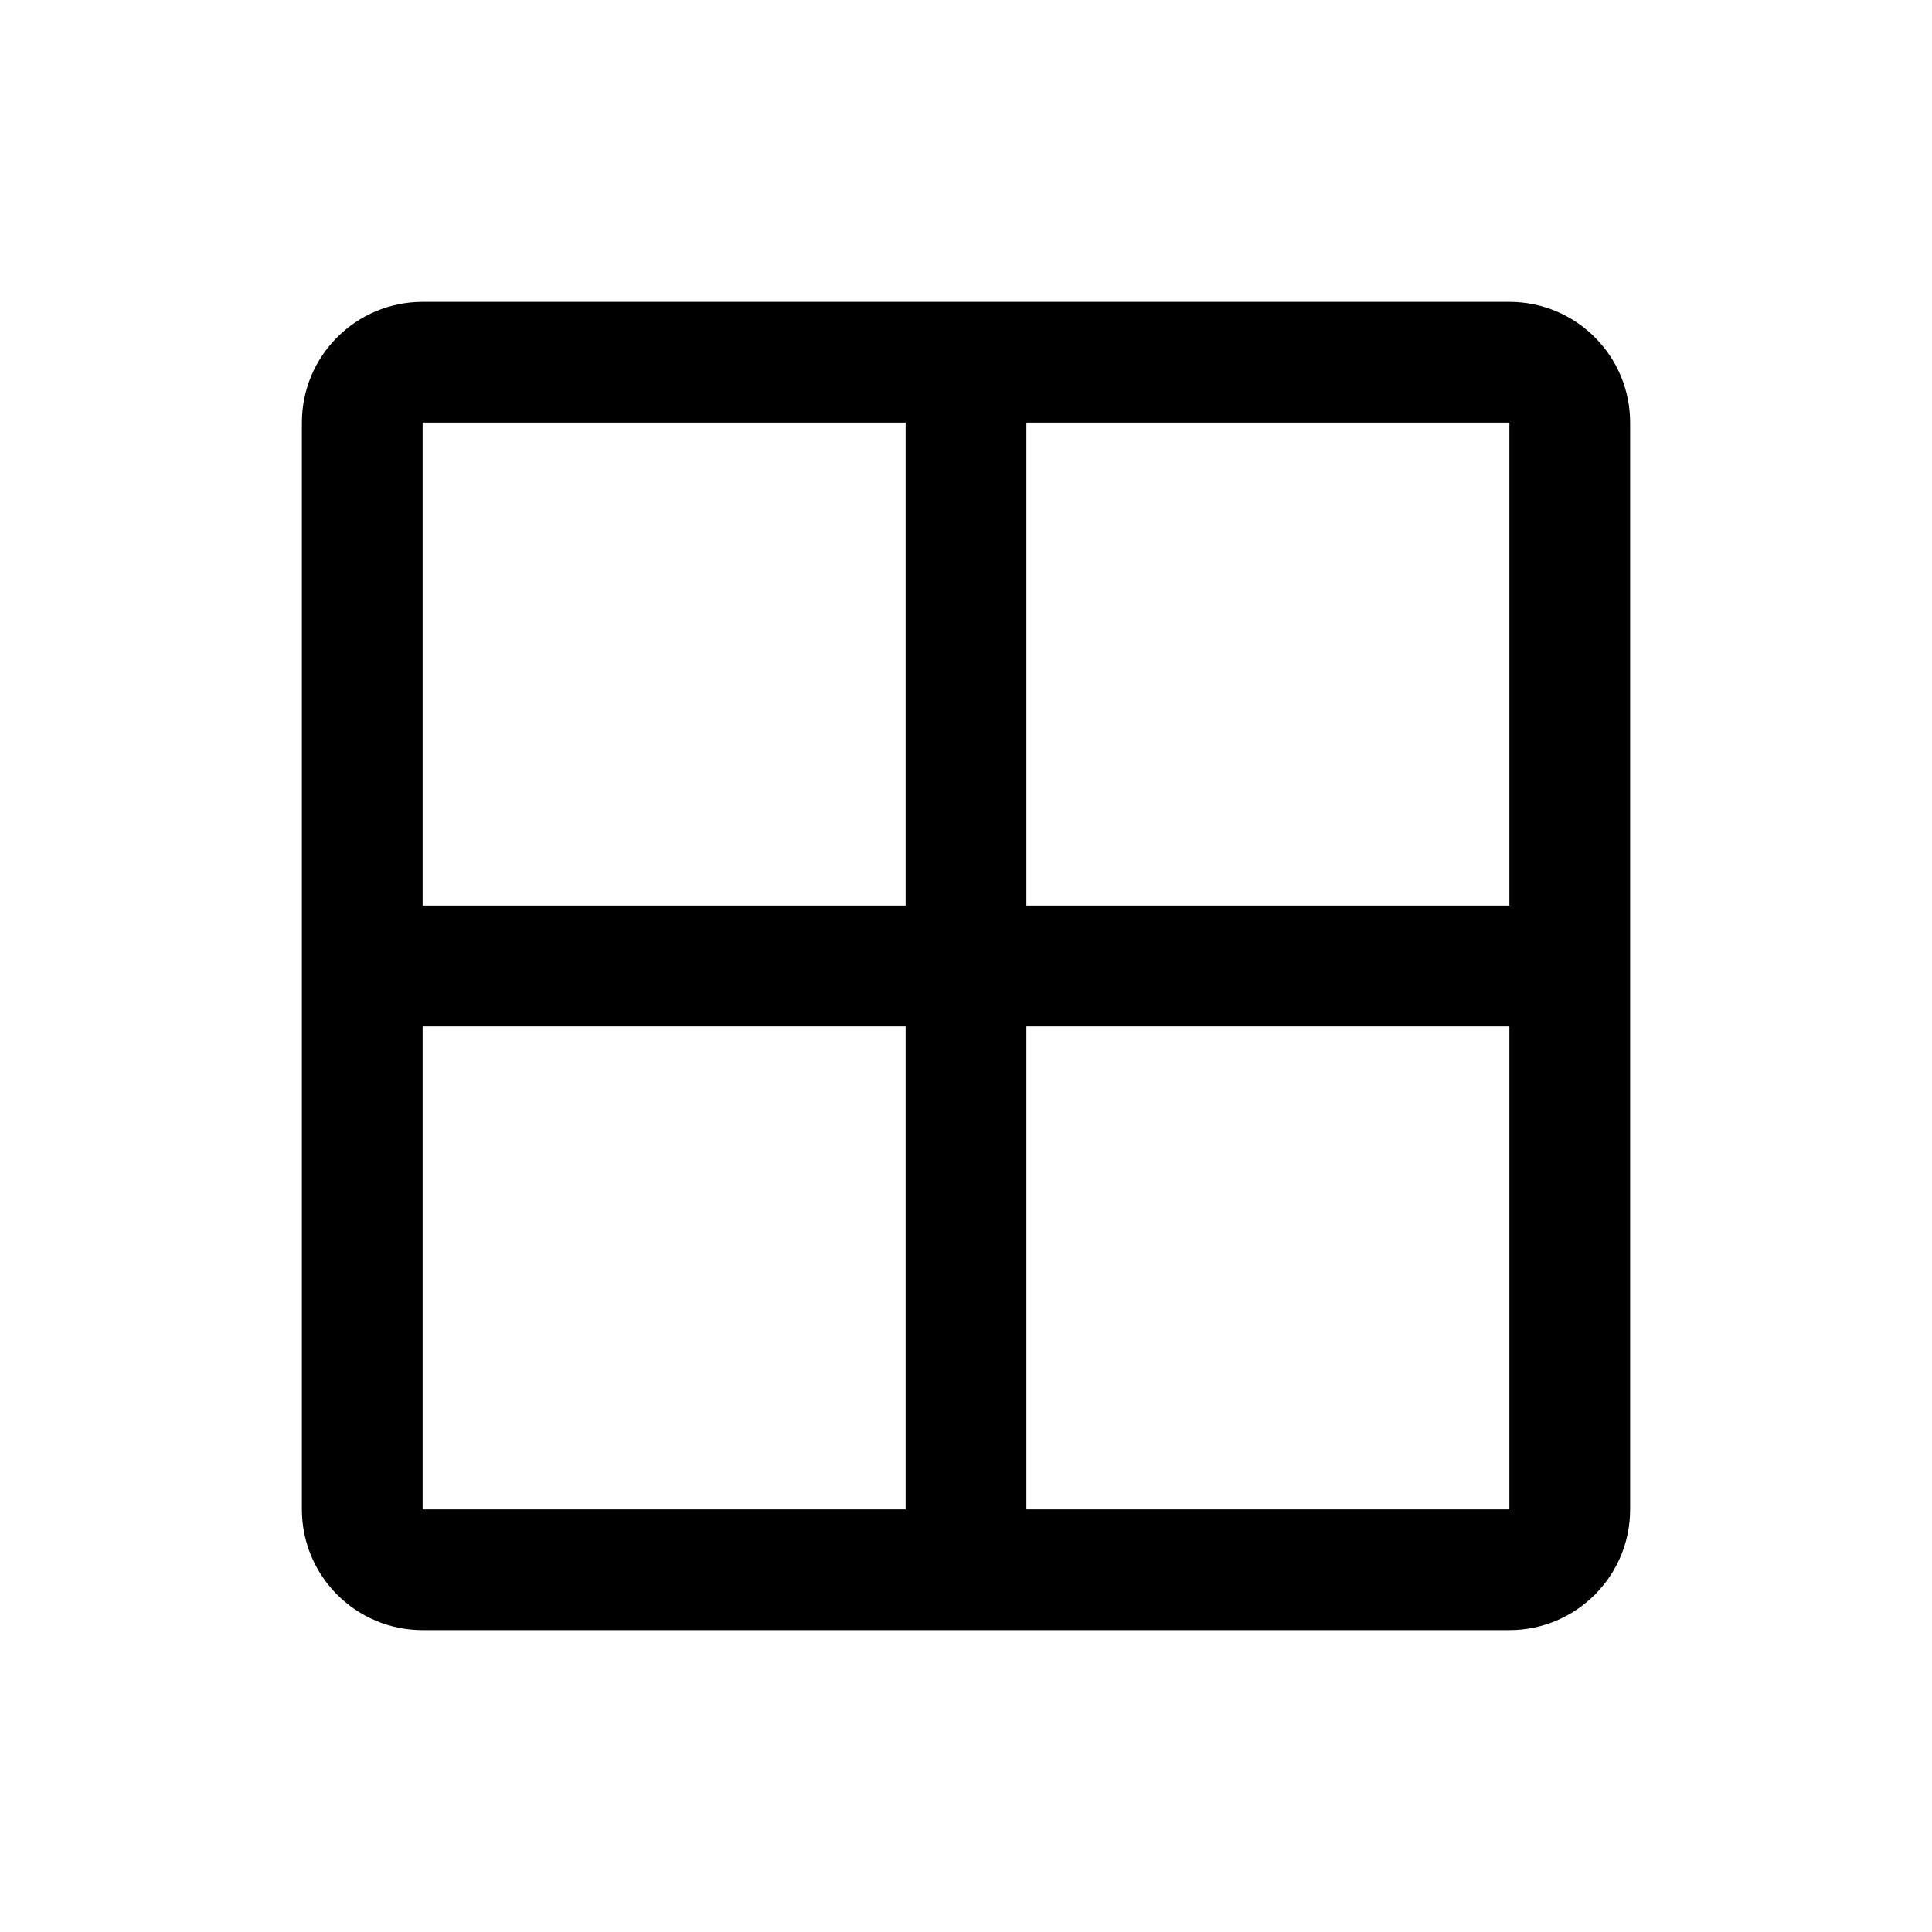
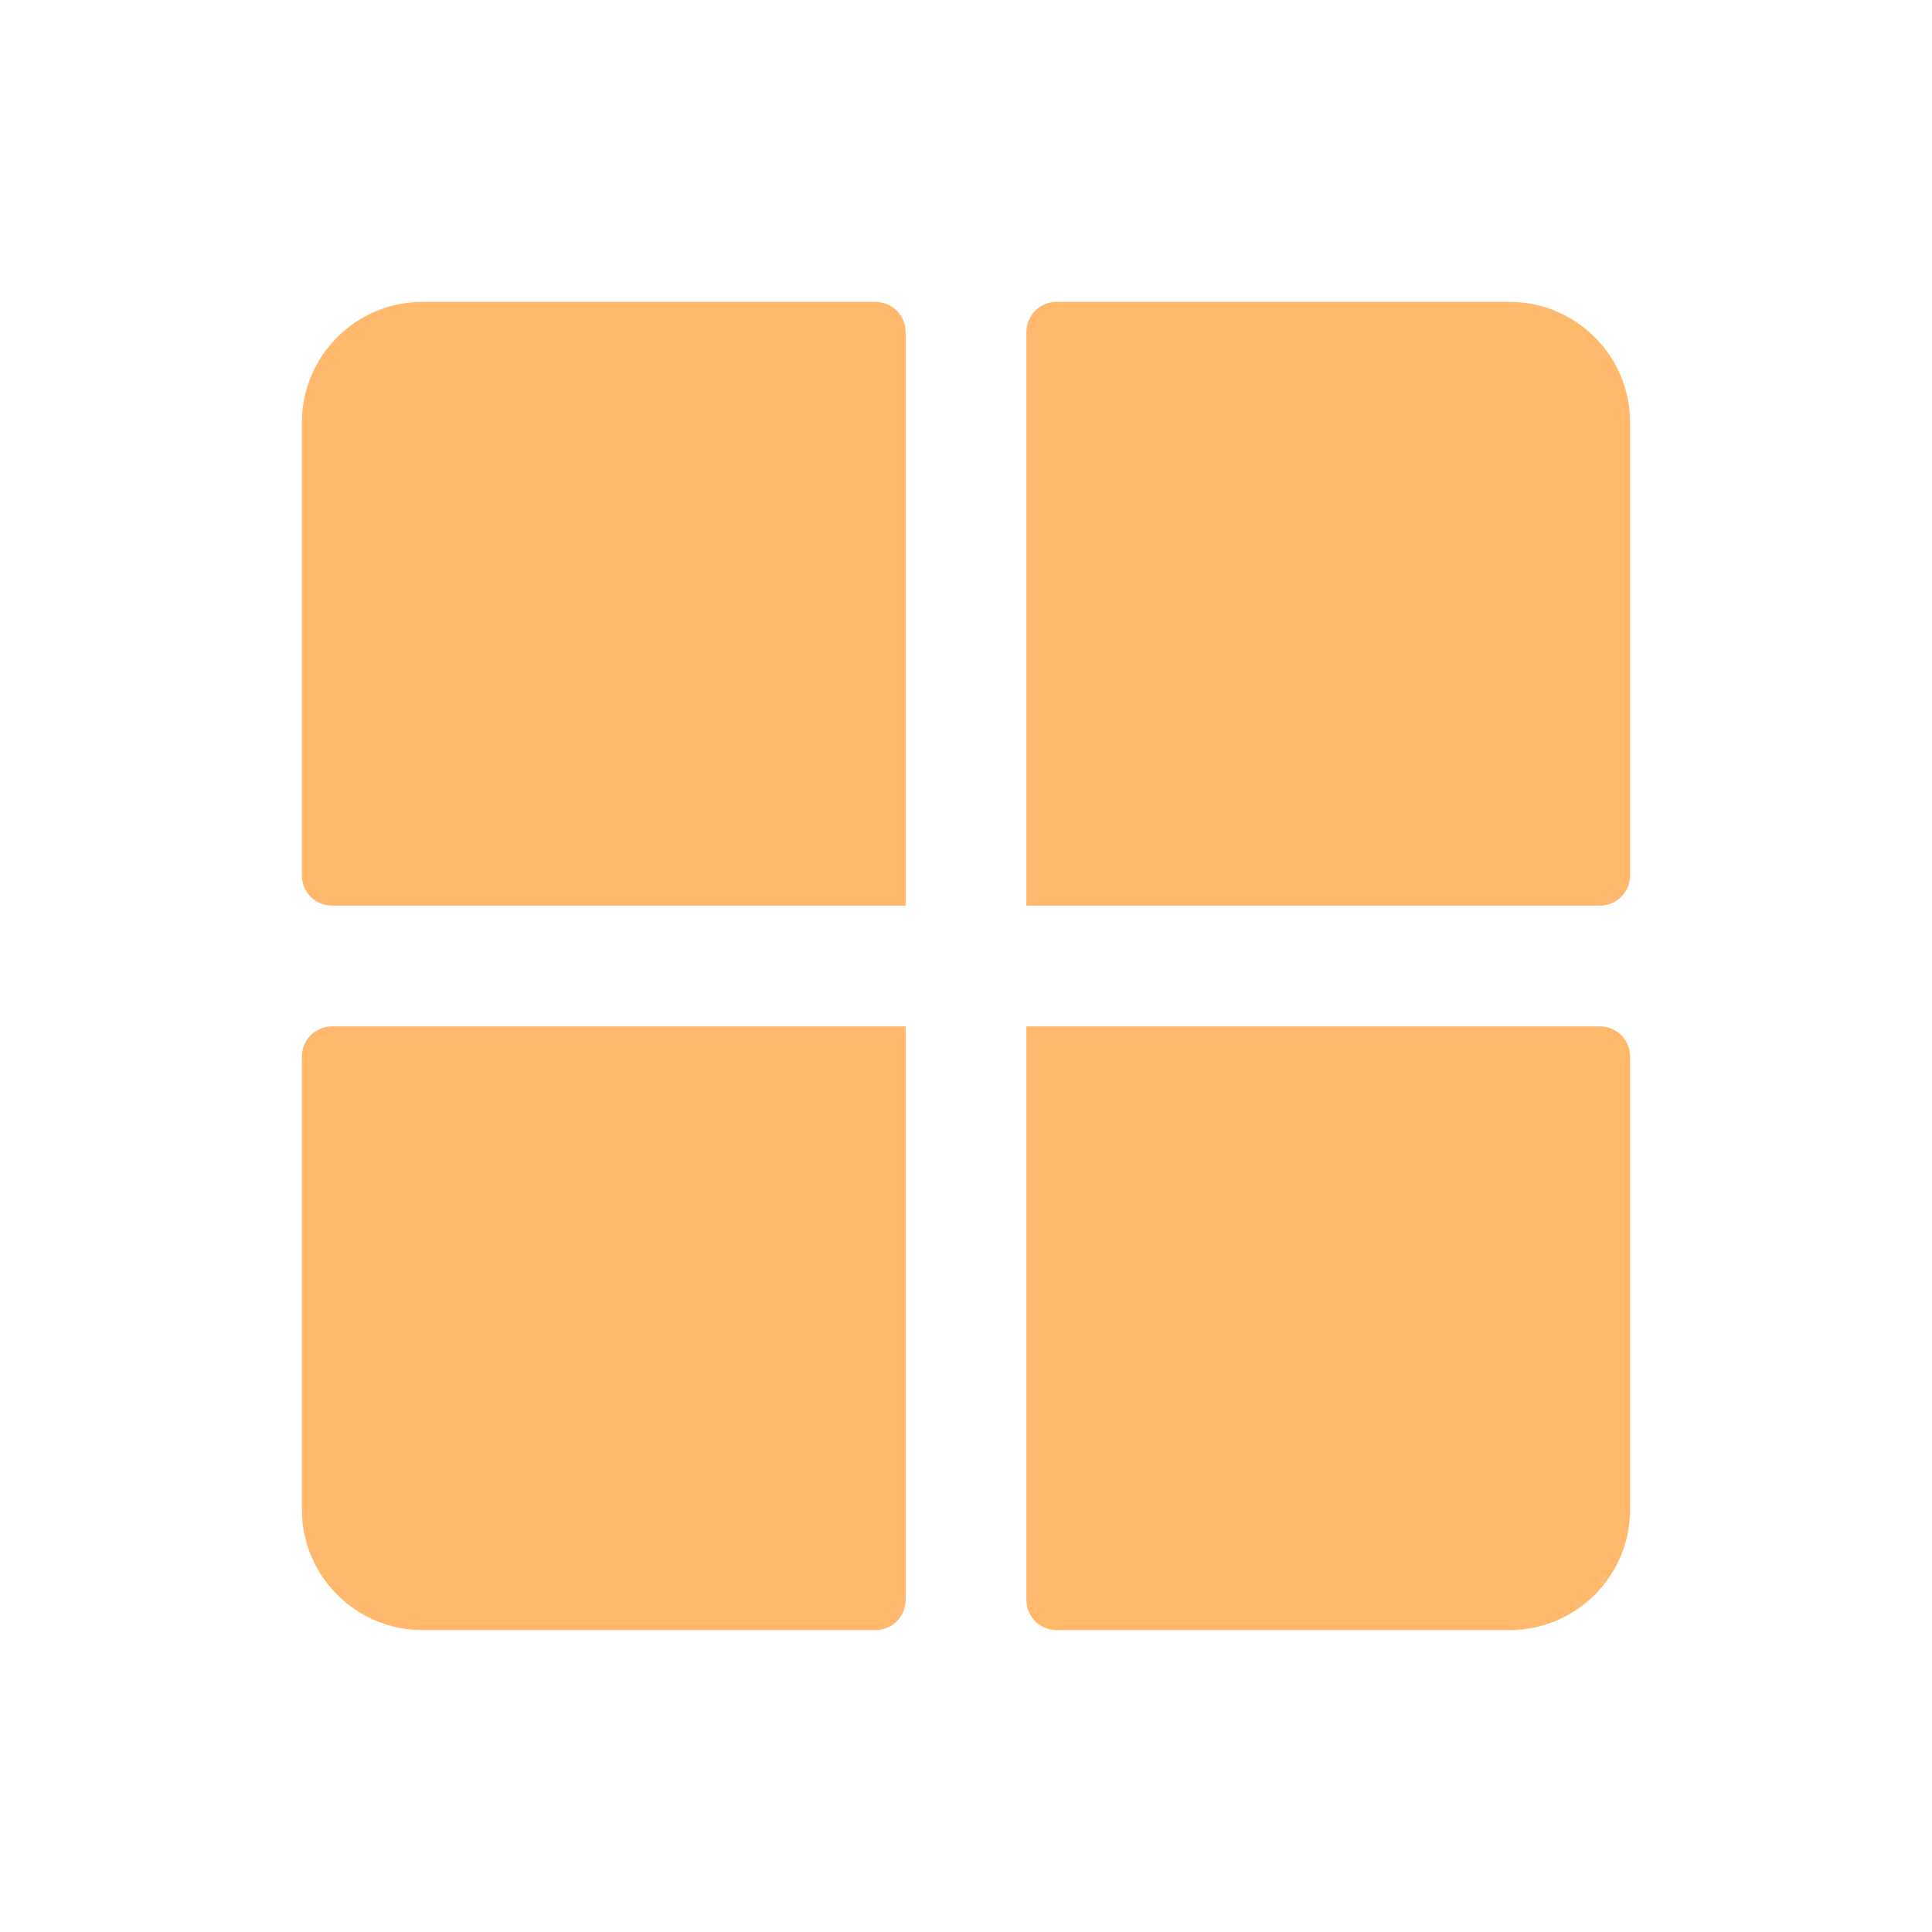
- <svg xmlns="http://www.w3.org/2000/svg" viewBox="0 0 256 256" fill="currentColor">
-   <path d="M200,40H56A16,16,0,0,0,40,56V200a16,16,0,0,0,16,16H200a16,16,0,0,0,16-16V56A16,16,0,0,0,200,40Zm0,80H136V56h64ZM120,56v64H56V56ZM56,136h64v64H56Zm144,64H136V136h64v64Z" />
+ <svg xmlns="http://www.w3.org/2000/svg" viewBox="0 0 256 256" fill="#ffb86c">
+   <path d="M216,56v60a4,4,0,0,1-4,4H136V44a4,4,0,0,1,4-4h60A16,16,0,0,1,216,56ZM116,40H56A16,16,0,0,0,40,56v60a4,4,0,0,0,4,4h76V44A4,4,0,0,0,116,40Zm96,96H136v76a4,4,0,0,0,4,4h60a16,16,0,0,0,16-16V140A4,4,0,0,0,212,136ZM40,140v60a16,16,0,0,0,16,16h60a4,4,0,0,0,4-4V136H44A4,4,0,0,0,40,140Z" />
</svg>
